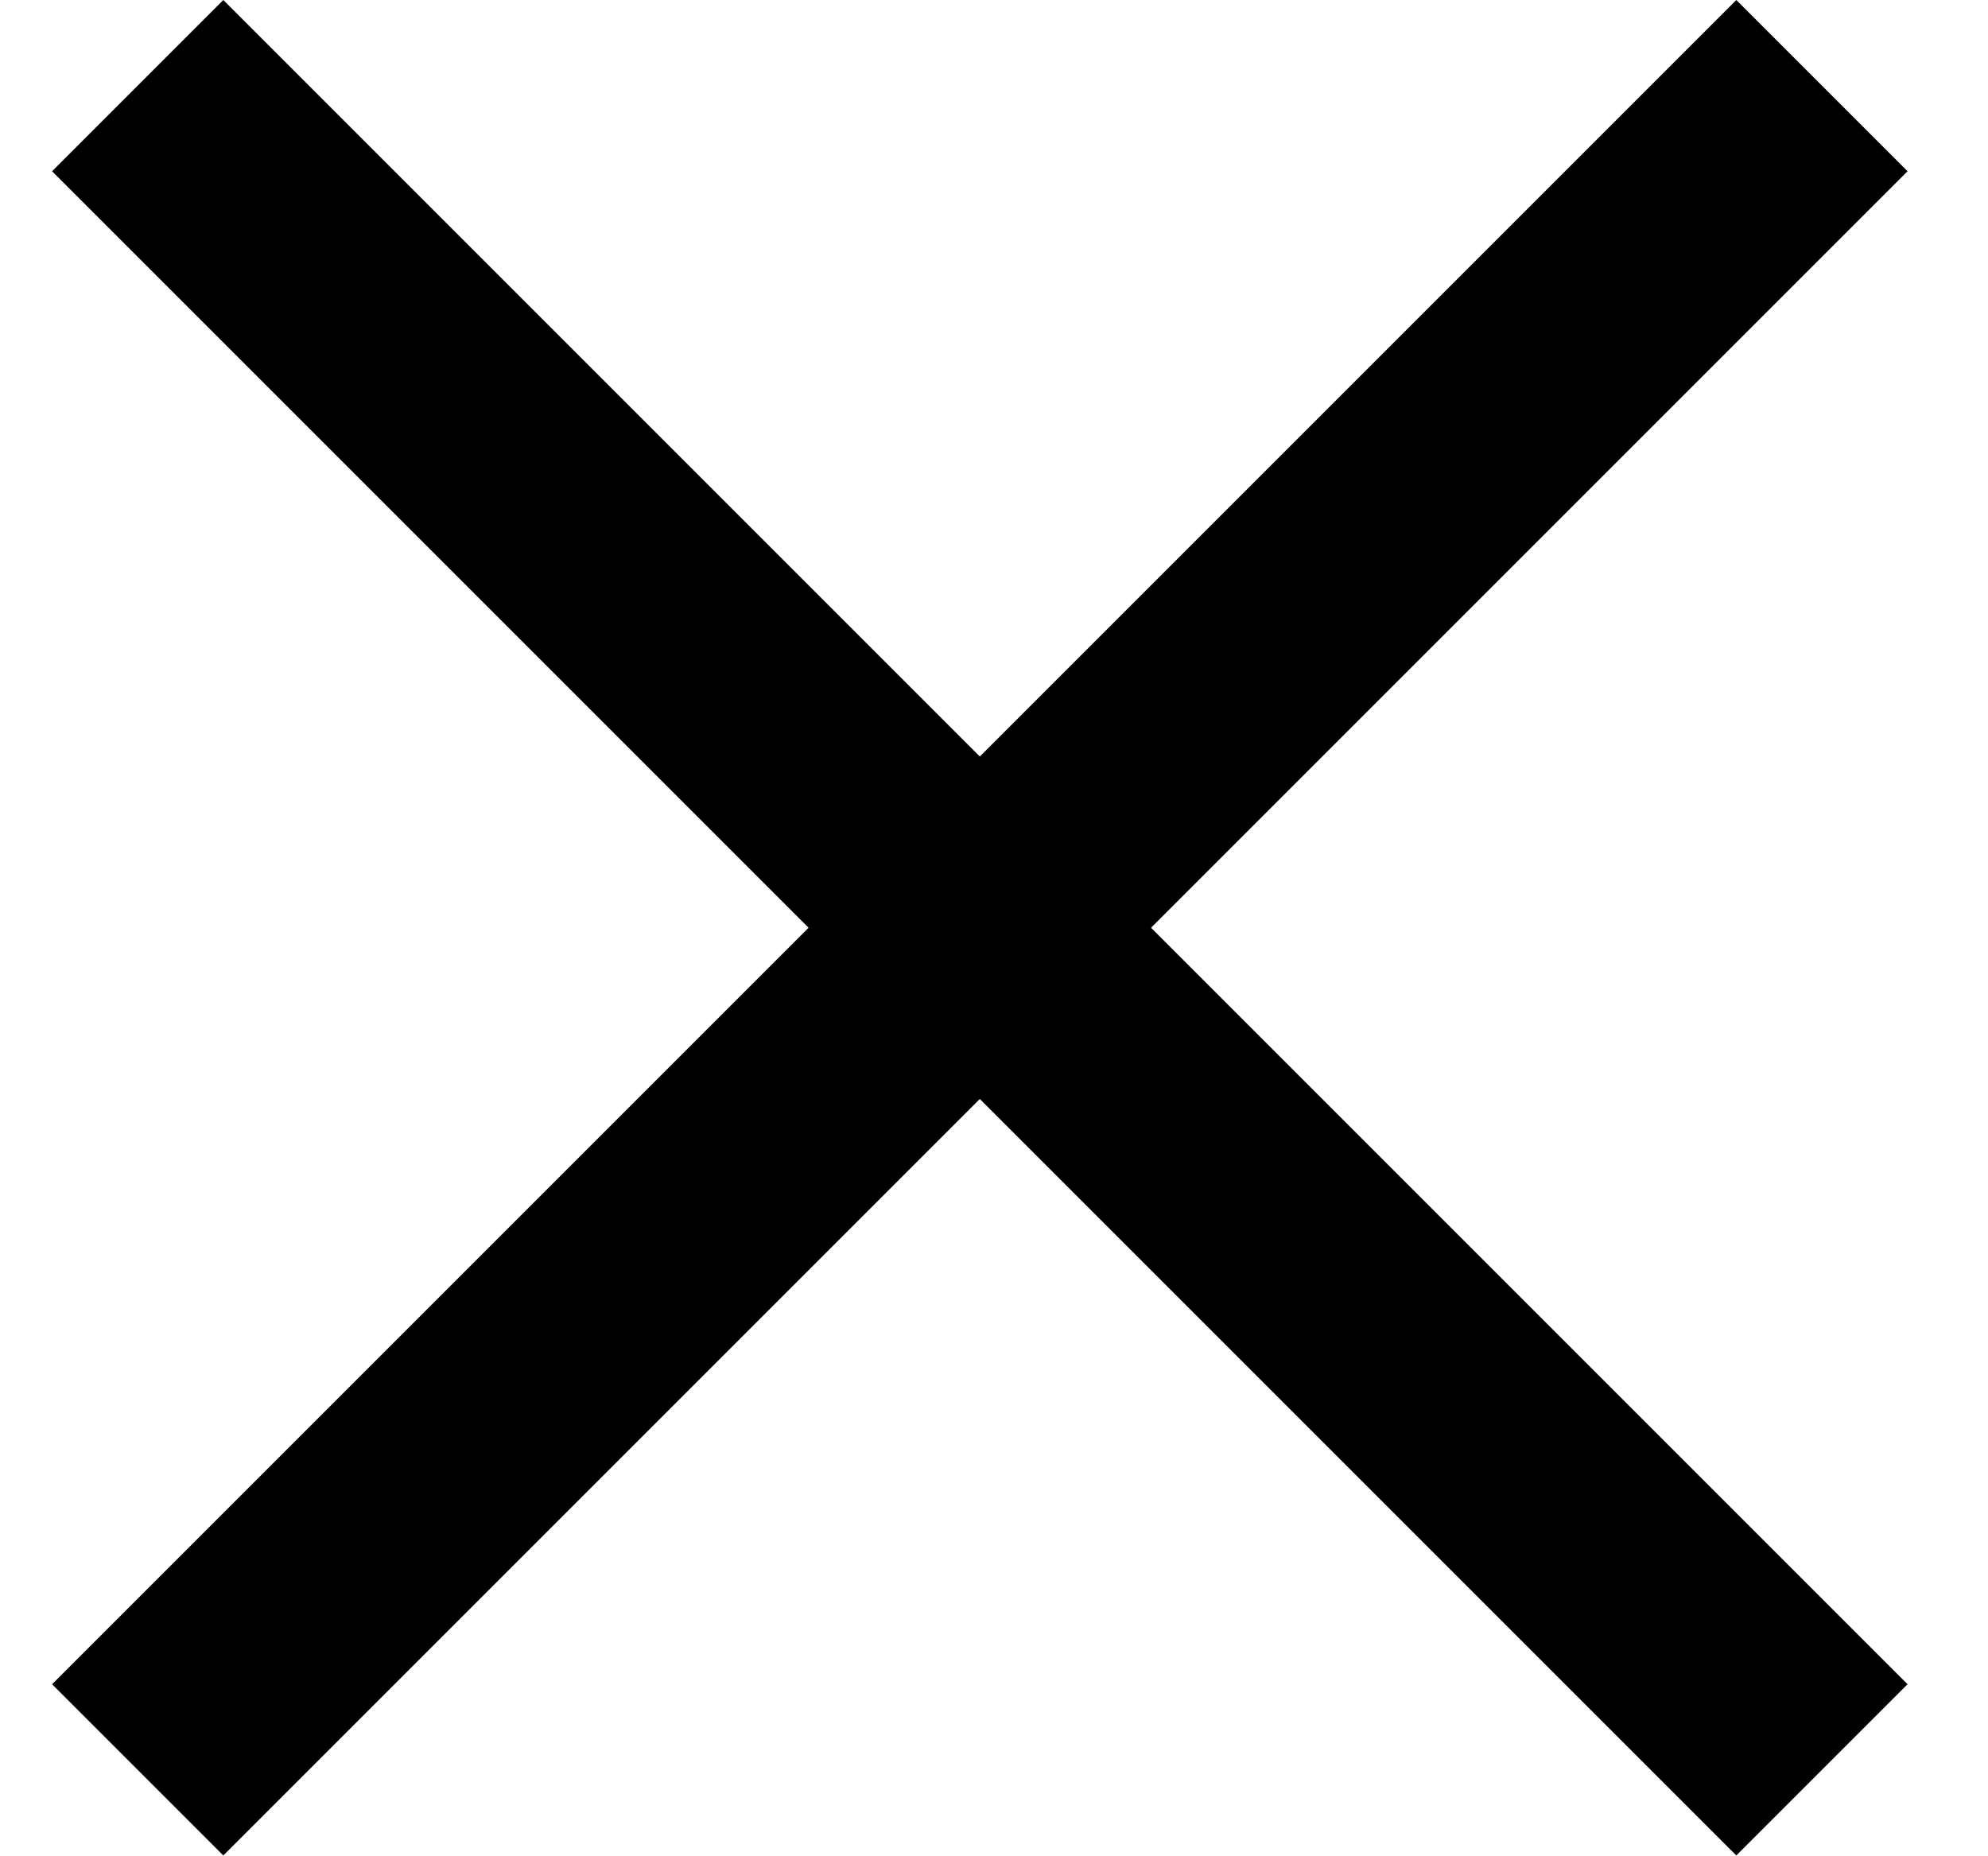
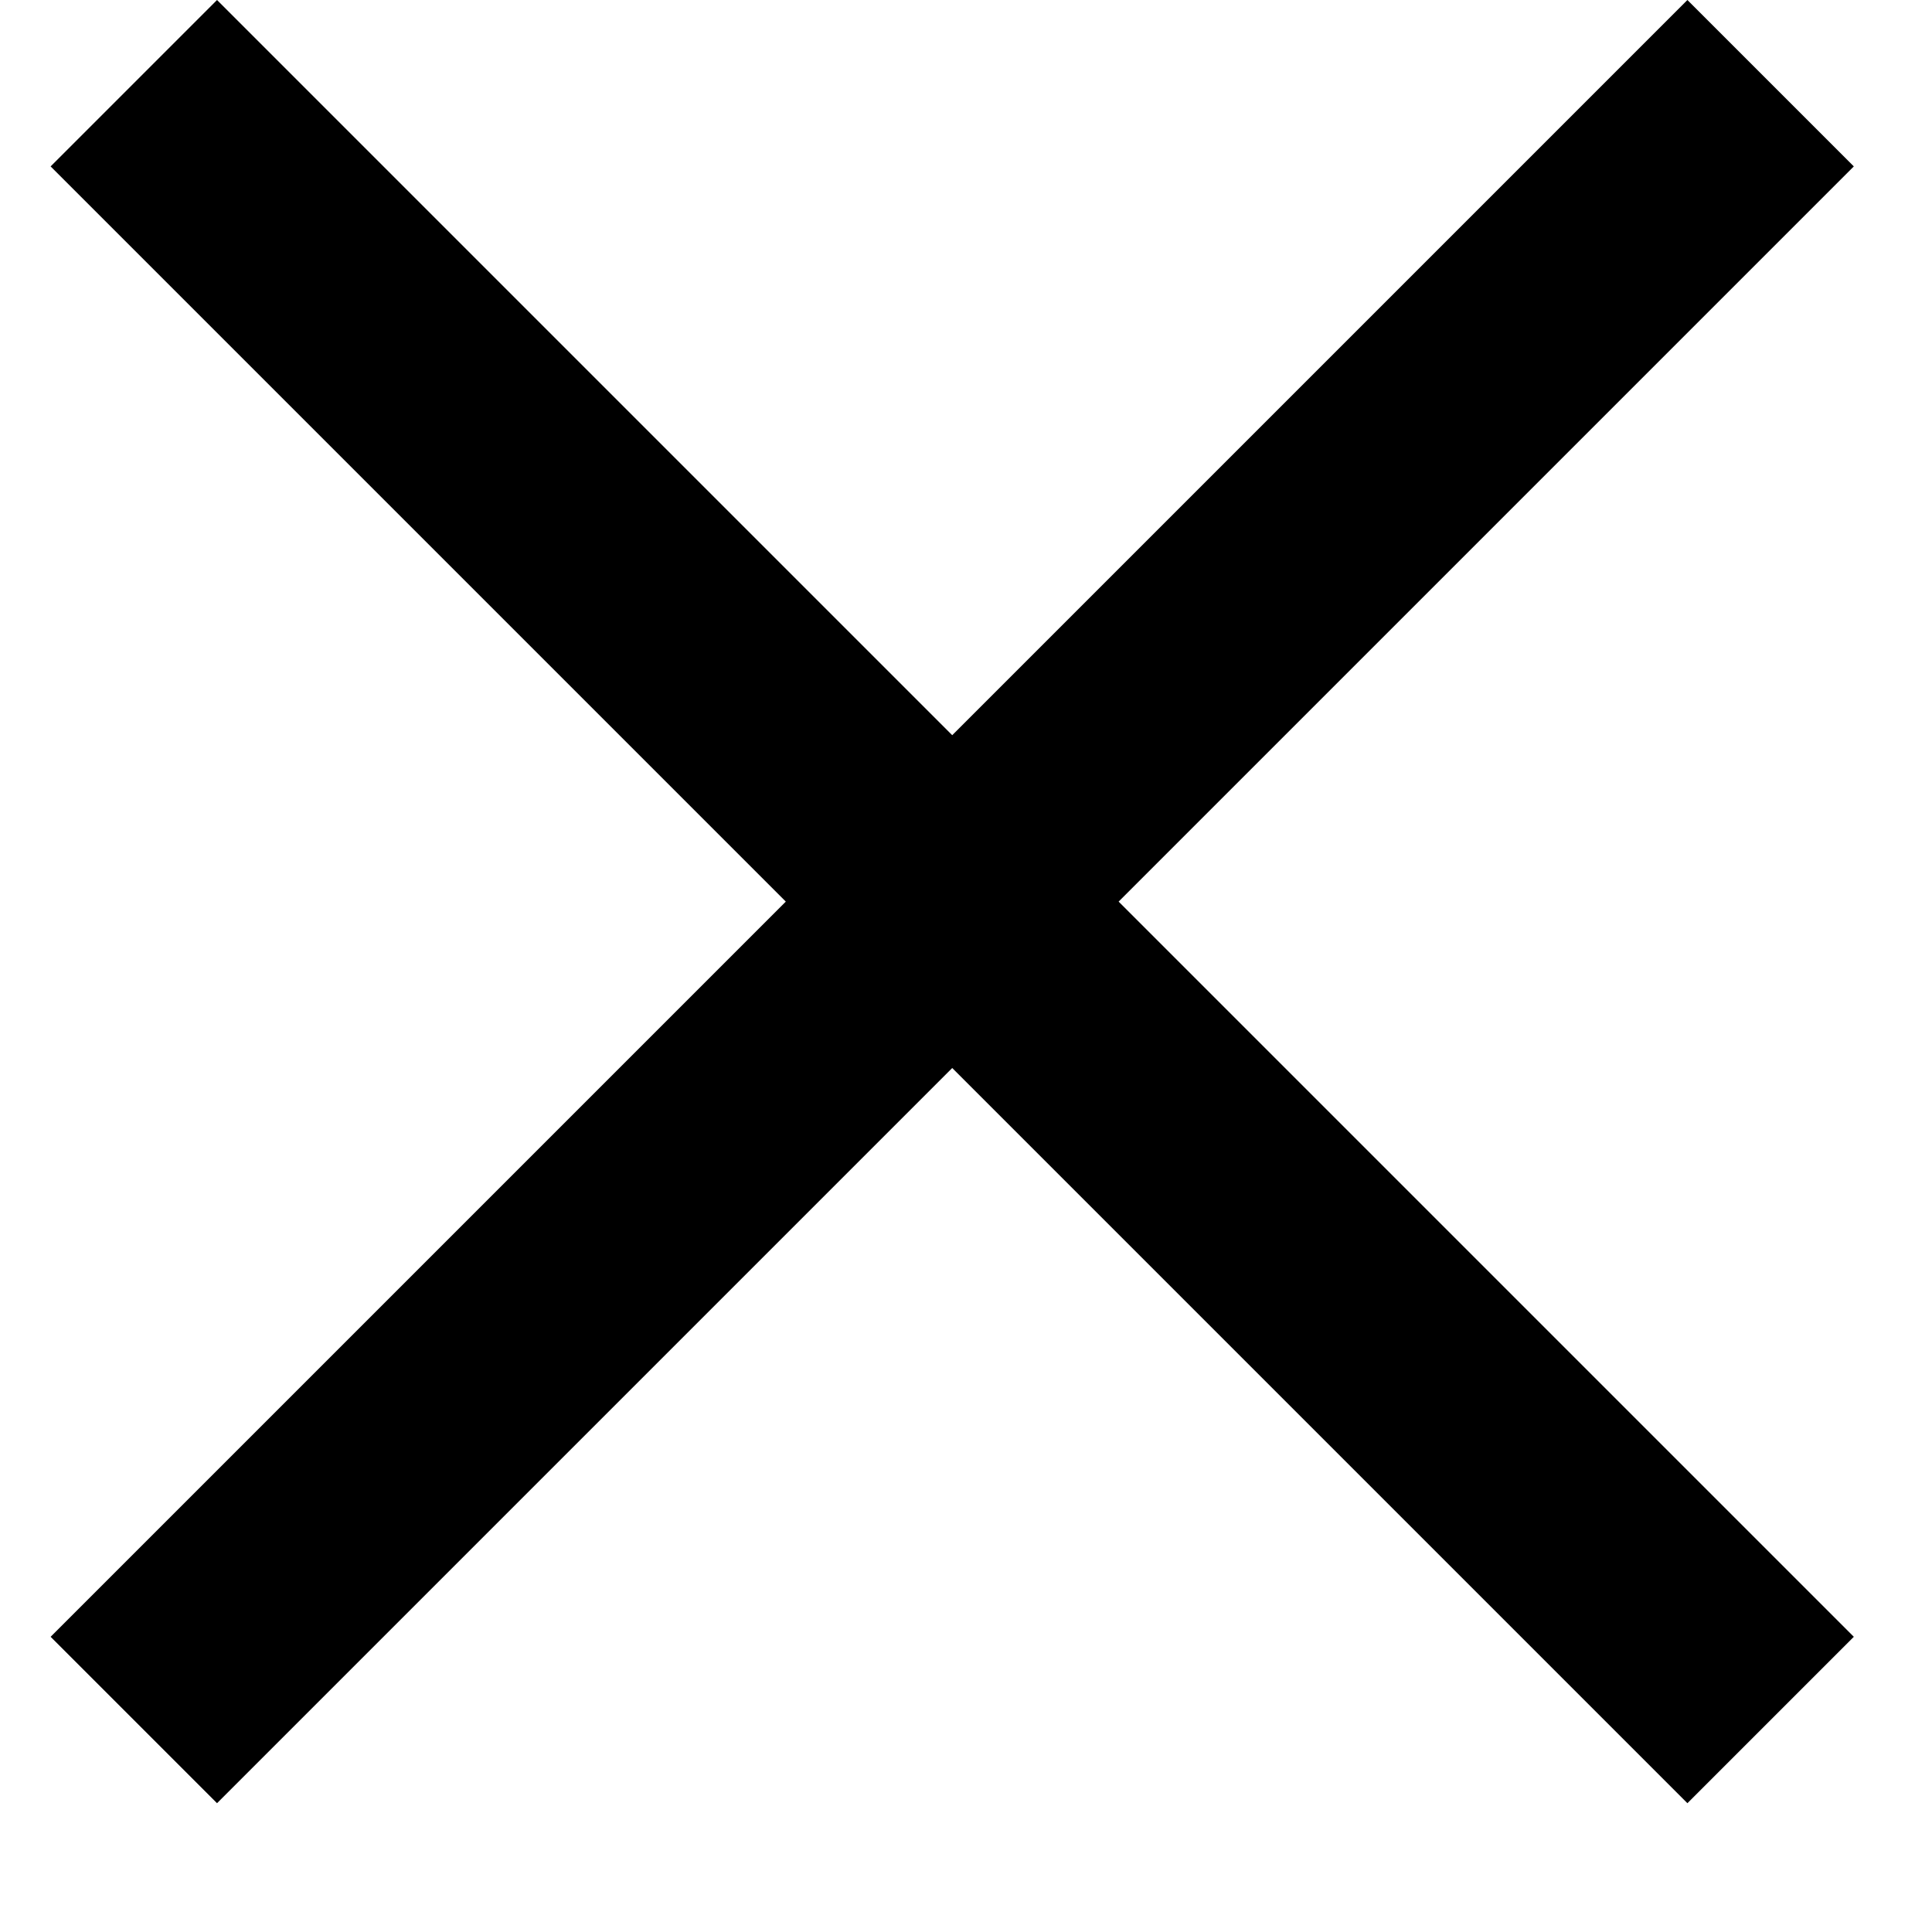
- <svg xmlns="http://www.w3.org/2000/svg" width="15" height="14" viewBox="0 0 15 14" fill="none">
+ <svg xmlns="http://www.w3.org/2000/svg" width="15" height="15" viewBox="0 0 15 15" fill="none">
  <path d="M14.393 1.292L13.101 0L7.393 5.708L1.685 0L0.393 1.292L6.101 7L0.393 12.708L1.685 14L7.393 8.292L13.101 14L14.393 12.708L8.685 7L14.393 1.292Z" fill="black" />
</svg>
